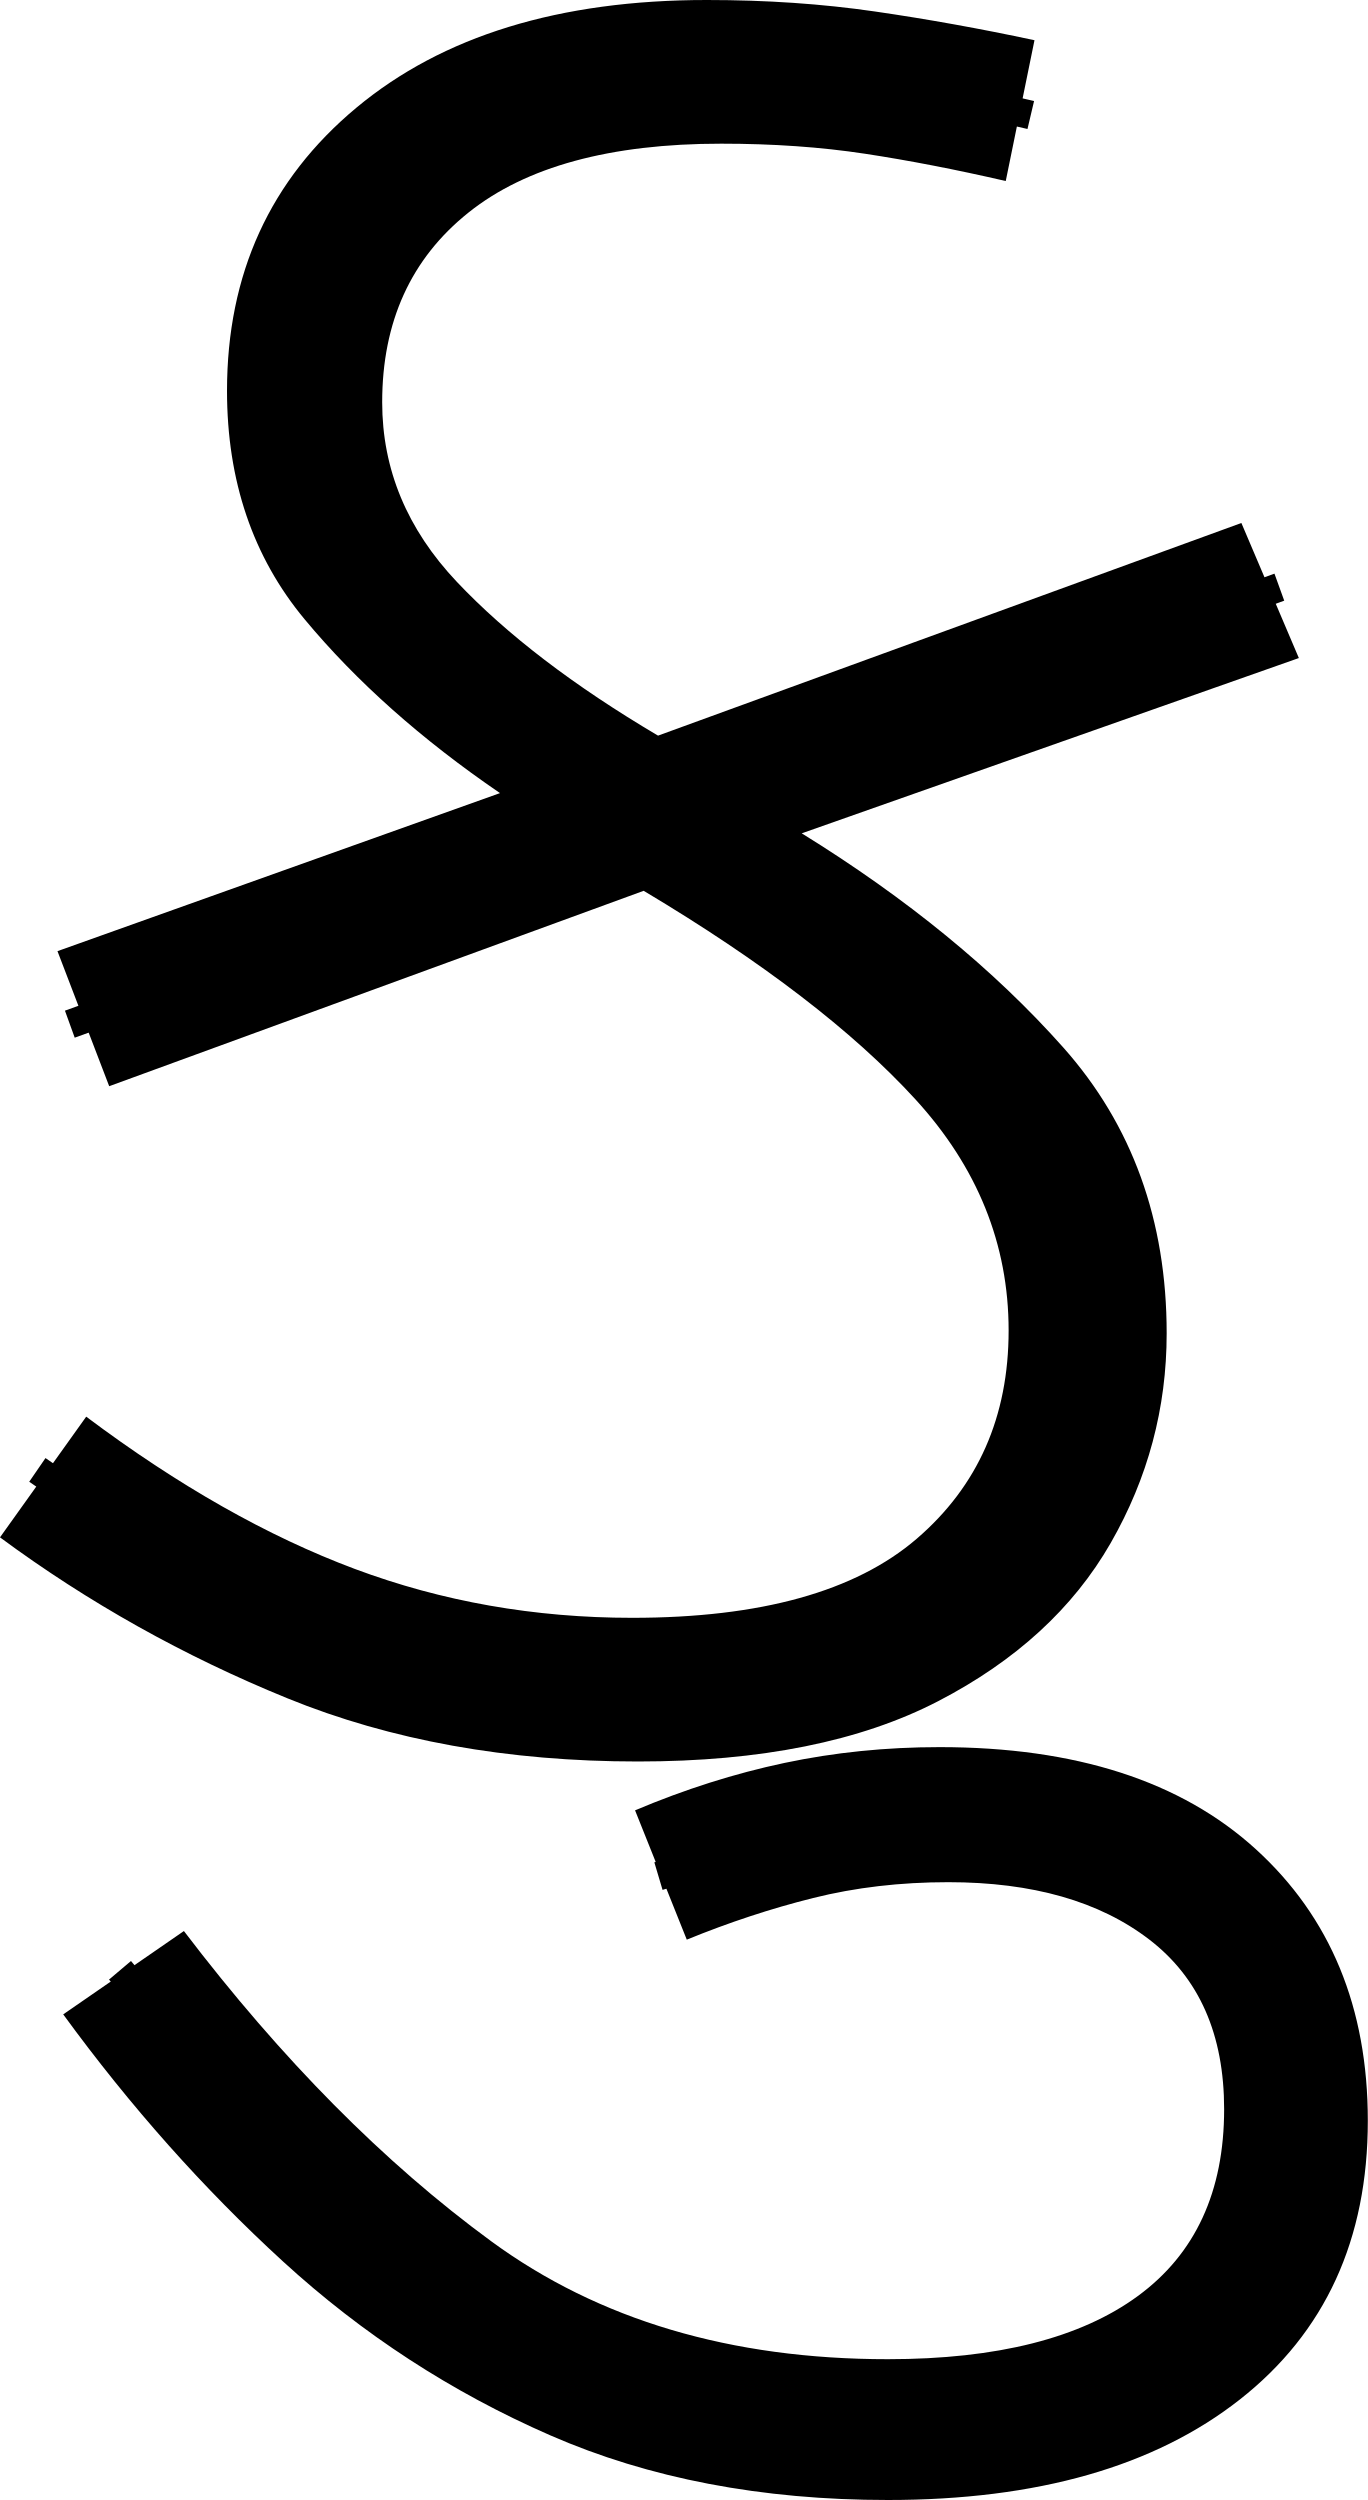
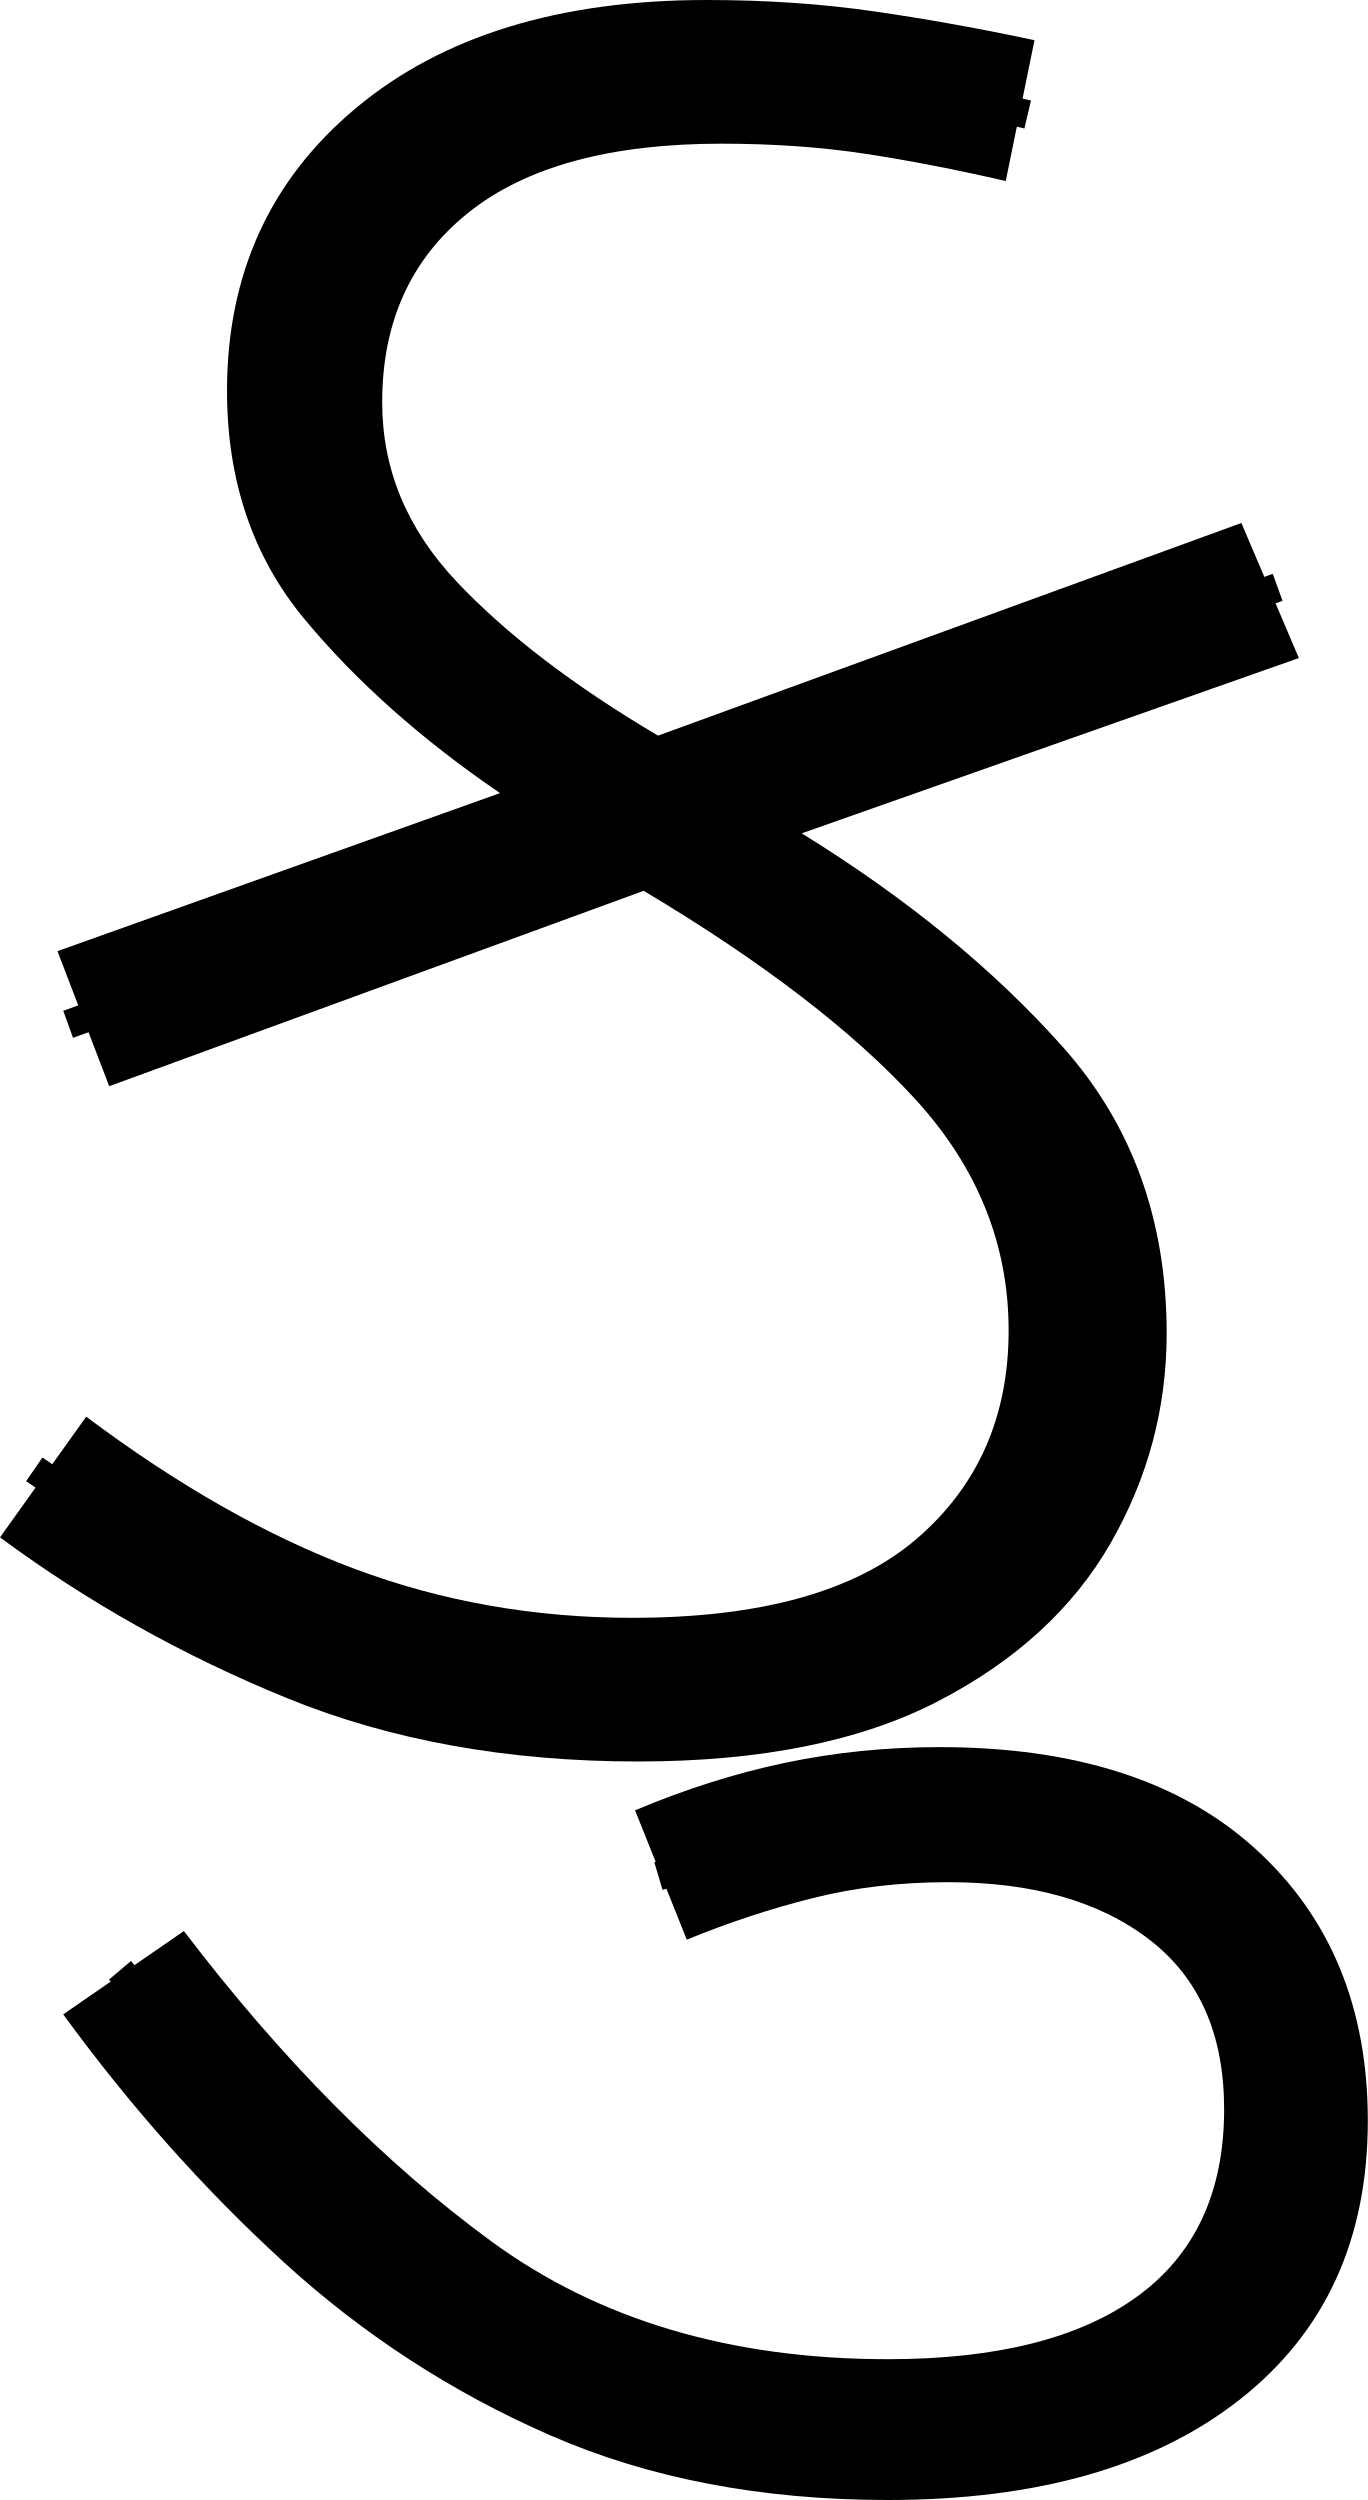
<svg xmlns="http://www.w3.org/2000/svg" width="47.6" height="87" version="1.1" id="svg4">
  <defs id="defs8" />
-   <g id="g425">
-     <path style="display:inline" d="M 22.4,31 3.8,37.8 2,33.1 17.4,27.6 Q 13.3,24.8 10.6,21.55 7.9,18.3 7.9,13.6 v 0 Q 7.9,7.5 12.4,3.75 16.9,0 24.6,0 v 0 q 3.1,0 5.85,0.4 2.75,0.4 5.55,1 v 0 L 35,6.3 Q 32.4,5.7 30.1,5.35 27.8,5 25.1,5 v 0 q -5.8,0 -8.8,2.4 -3,2.4 -3,6.6 v 0 q 0,3.5 2.6,6.25 2.6,2.75 7,5.35 v 0 l 20.3,-7.4 2,4.7 -17.3,6.1 q 5.5,3.4 9.1,7.45 3.6,4.05 3.6,9.95 v 0 q 0,3.9 -1.95,7.3 -1.95,3.4 -6,5.5 -4.05,2.1 -10.45,2.1 v 0 Q 15.4,61.3 10,59.1 4.6,56.9 0,53.5 v 0 l 3,-4.2 q 4.8,3.6 9.35,5.3 4.55,1.7 9.65,1.7 v 0 q 6.7,0 9.9,-2.75 3.2,-2.75 3.2,-7.25 v 0 q 0,-4.5 -3.25,-8.05 Q 28.6,34.7 22.4,31 Z" id="path2" />
-     <path style="display:inline;fill:none;stroke:#000000;stroke-width:1px;stroke-linecap:butt;stroke-linejoin:miter;stroke-opacity:1" d="m 35.871,4.002 c -3.721,-0.876 -7.505,-1.629 -11.347,-1.483 -3.914,0.005 -8.147,0.982 -10.952,3.884 -3.8,3.917 -3.777,10.801 -0.007,14.734 3.844,4.254 9.005,6.924 13.666,10.151 3.202,2.119 6.285,4.571 8.526,7.722 2.476,3.518 2.949,8.351 1.198,12.274 -1.462,3.458 -4.733,5.918 -8.339,6.784 -2.326,0.638 -4.782,0.769 -7.185,0.764 -4.018,-0.1 -8.019,-0.917 -11.665,-2.635 -3.041,-1.288 -5.756,-3.183 -8.466,-5.044" id="path212" />
-     <path style="display:inline;fill:none;stroke:#000000;stroke-width:1px;stroke-linecap:butt;stroke-linejoin:miter;stroke-opacity:1" d="M 44.521,20.433 2.43,35.641" id="path285" />
+   <g id="g266">
+     <path d="M 22.4,31 3.8,37.8 2,33.1 17.4,27.6 Q 13.3,24.8 10.6,21.55 7.9,18.3 7.9,13.6 v 0 Q 7.9,7.5 12.4,3.75 16.9,0 24.6,0 v 0 q 3.1,0 5.85,0.4 2.75,0.4 5.55,1 v 0 L 35,6.3 Q 32.4,5.7 30.1,5.35 27.8,5 25.1,5 v 0 q -5.8,0 -8.8,2.4 -3,2.4 -3,6.6 v 0 q 0,3.5 2.6,6.25 2.6,2.75 7,5.35 v 0 l 20.3,-7.4 2,4.7 -17.3,6.1 q 5.5,3.4 9.1,7.45 3.6,4.05 3.6,9.95 v 0 q 0,3.9 -1.95,7.3 -1.95,3.4 -6,5.5 -4.05,2.1 -10.45,2.1 v 0 Q 15.4,61.3 10,59.1 4.6,56.9 0,53.5 v 0 l 3,-4.2 q 4.8,3.6 9.35,5.3 4.55,1.7 9.65,1.7 v 0 q 6.7,0 9.9,-2.75 3.2,-2.75 3.2,-7.25 v 0 q 0,-4.5 -3.25,-8.05 Q 28.6,34.7 22.4,31 Z" id="path2-0" style="display:inline" />
+     <path style="display:inline;fill:none;stroke:#000000;stroke-width:1px;stroke-linecap:butt;stroke-linejoin:miter;stroke-opacity:1" d="M 35.764,3.984 C 32.043,3.108 28.259,2.355 24.417,2.5 c -3.914,0.006 -8.147,0.982 -10.952,3.884 -3.8,3.917 -3.777,10.801 -0.007,14.734 3.844,4.254 9.005,6.924 13.666,10.151 3.202,2.119 6.285,4.571 8.526,7.722 2.476,3.518 2.949,8.351 1.198,12.274 -1.462,3.458 -4.733,5.918 -8.339,6.784 -2.326,0.638 -4.782,0.769 -7.185,0.764 C 17.306,58.711 13.305,57.894 9.659,56.176 6.618,54.888 3.903,52.993 1.193,51.133" id="path212-8" />
+     <path style="fill:none;stroke:#000000;stroke-width:1px;stroke-linecap:butt;stroke-linejoin:miter;stroke-opacity:1" d="M 44.462,20.439 2.371,35.646" id="path285-2" />
  </g>
  <g id="g429">
    <path style="display:inline" d="m 30.9,87 v 0 Q 24.3,87 19.15,84.75 14,82.5 9.85,78.7 5.7,74.9 2.2,70.1 v 0 l 4.2,-2.9 q 5.1,6.7 10.7,10.8 5.6,4.1 13.8,4.1 v 0 q 5.7,0 8.7,-2.2 3,-2.2 3,-6.5 v 0 q 0,-3.9 -2.6,-5.9 -2.6,-2 -7,-2 v 0 q -2.5,0 -4.7,0.55 -2.2,0.55 -4.4,1.45 v 0 L 22.1,63 q 2.6,-1.1 5.2,-1.65 2.6,-0.55 5.4,-0.55 v 0 q 7.1,0 11,3.55 3.9,3.55 3.9,9.45 v 0 q 0,6.2 -4.45,9.7 Q 38.7,87 30.9,87 Z" id="path420" />
    <path style="display:inline;fill:none;stroke:#000000;stroke-width:1px;stroke-linecap:butt;stroke-linejoin:miter;stroke-opacity:1" d="m 22.914,65.289 c 2.324,-0.692 4.562,-1.731 7.001,-1.967 3.549,-0.376 7.377,-0.235 10.536,1.6 2.719,1.54 4.469,4.528 4.601,7.636 0.253,2.846 -0.457,5.883 -2.461,7.999 -2.433,2.675 -6.158,3.687 -9.656,3.921 C 27.7,84.798 22.285,83.939 17.69,81.311 14.907,79.755 12.448,77.671 10.188,75.437 8.12,73.203 6.141,70.891 4.176,68.566" id="path198" />
  </g>
</svg>
